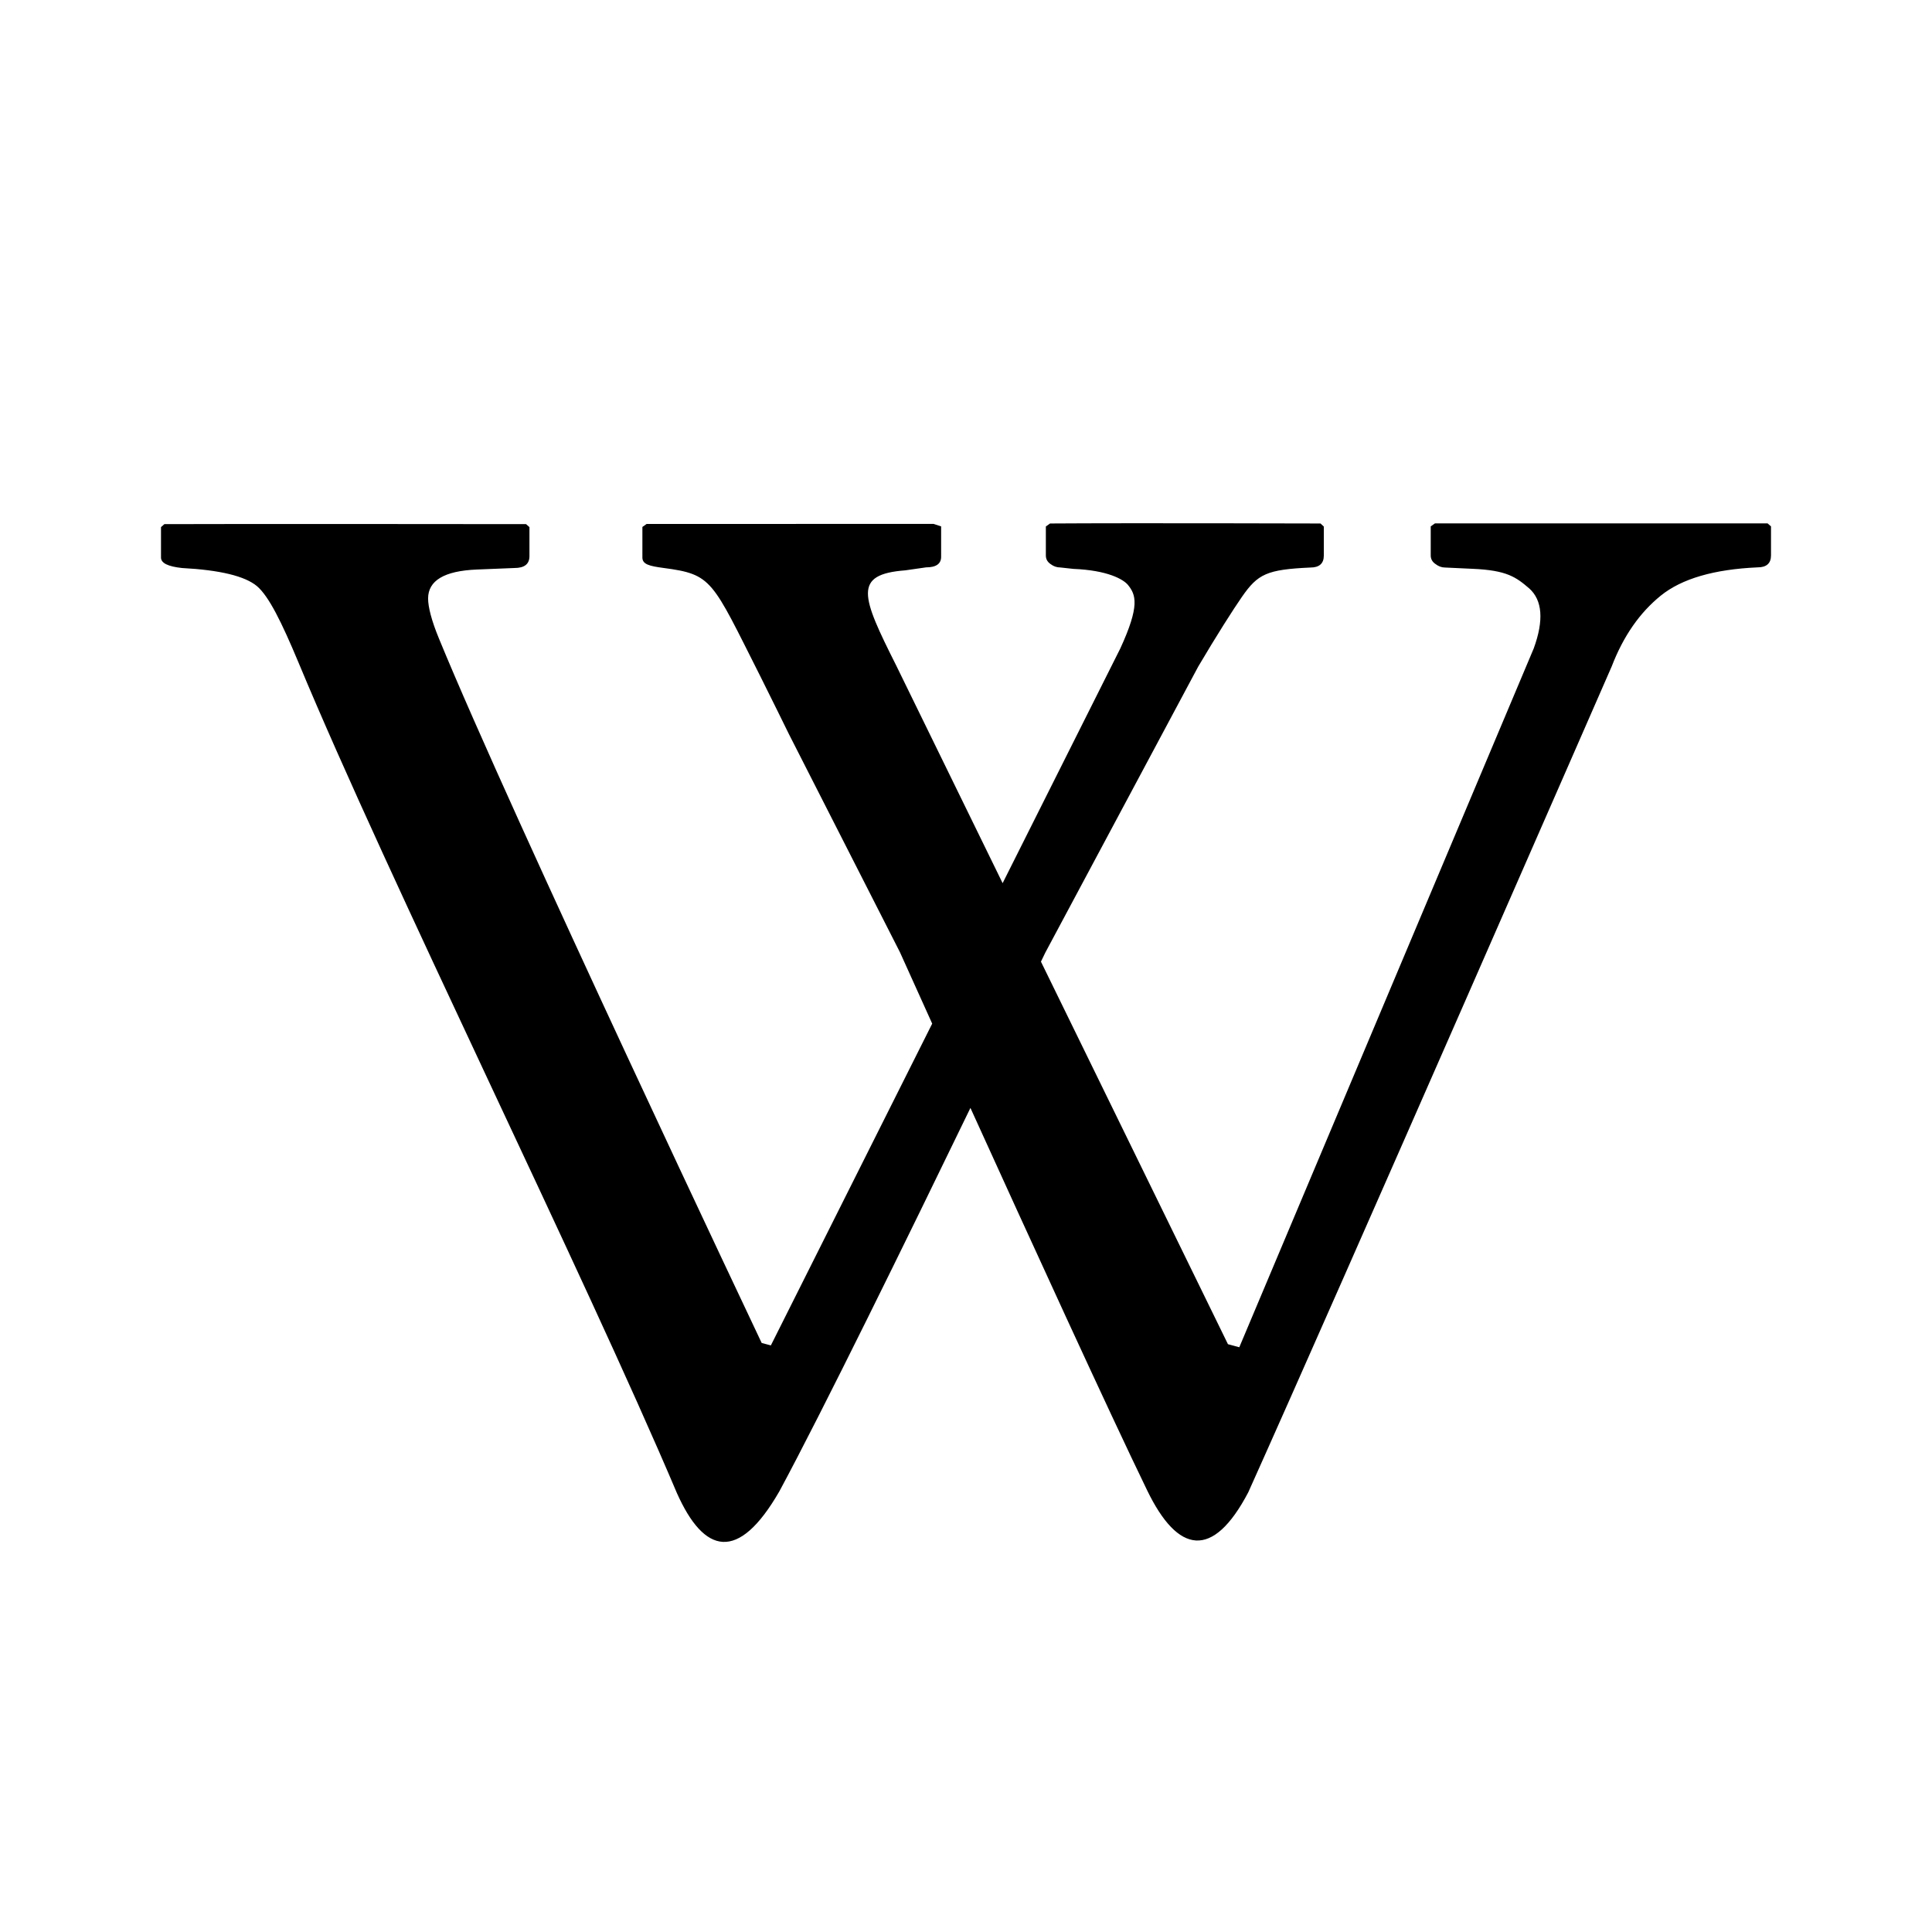
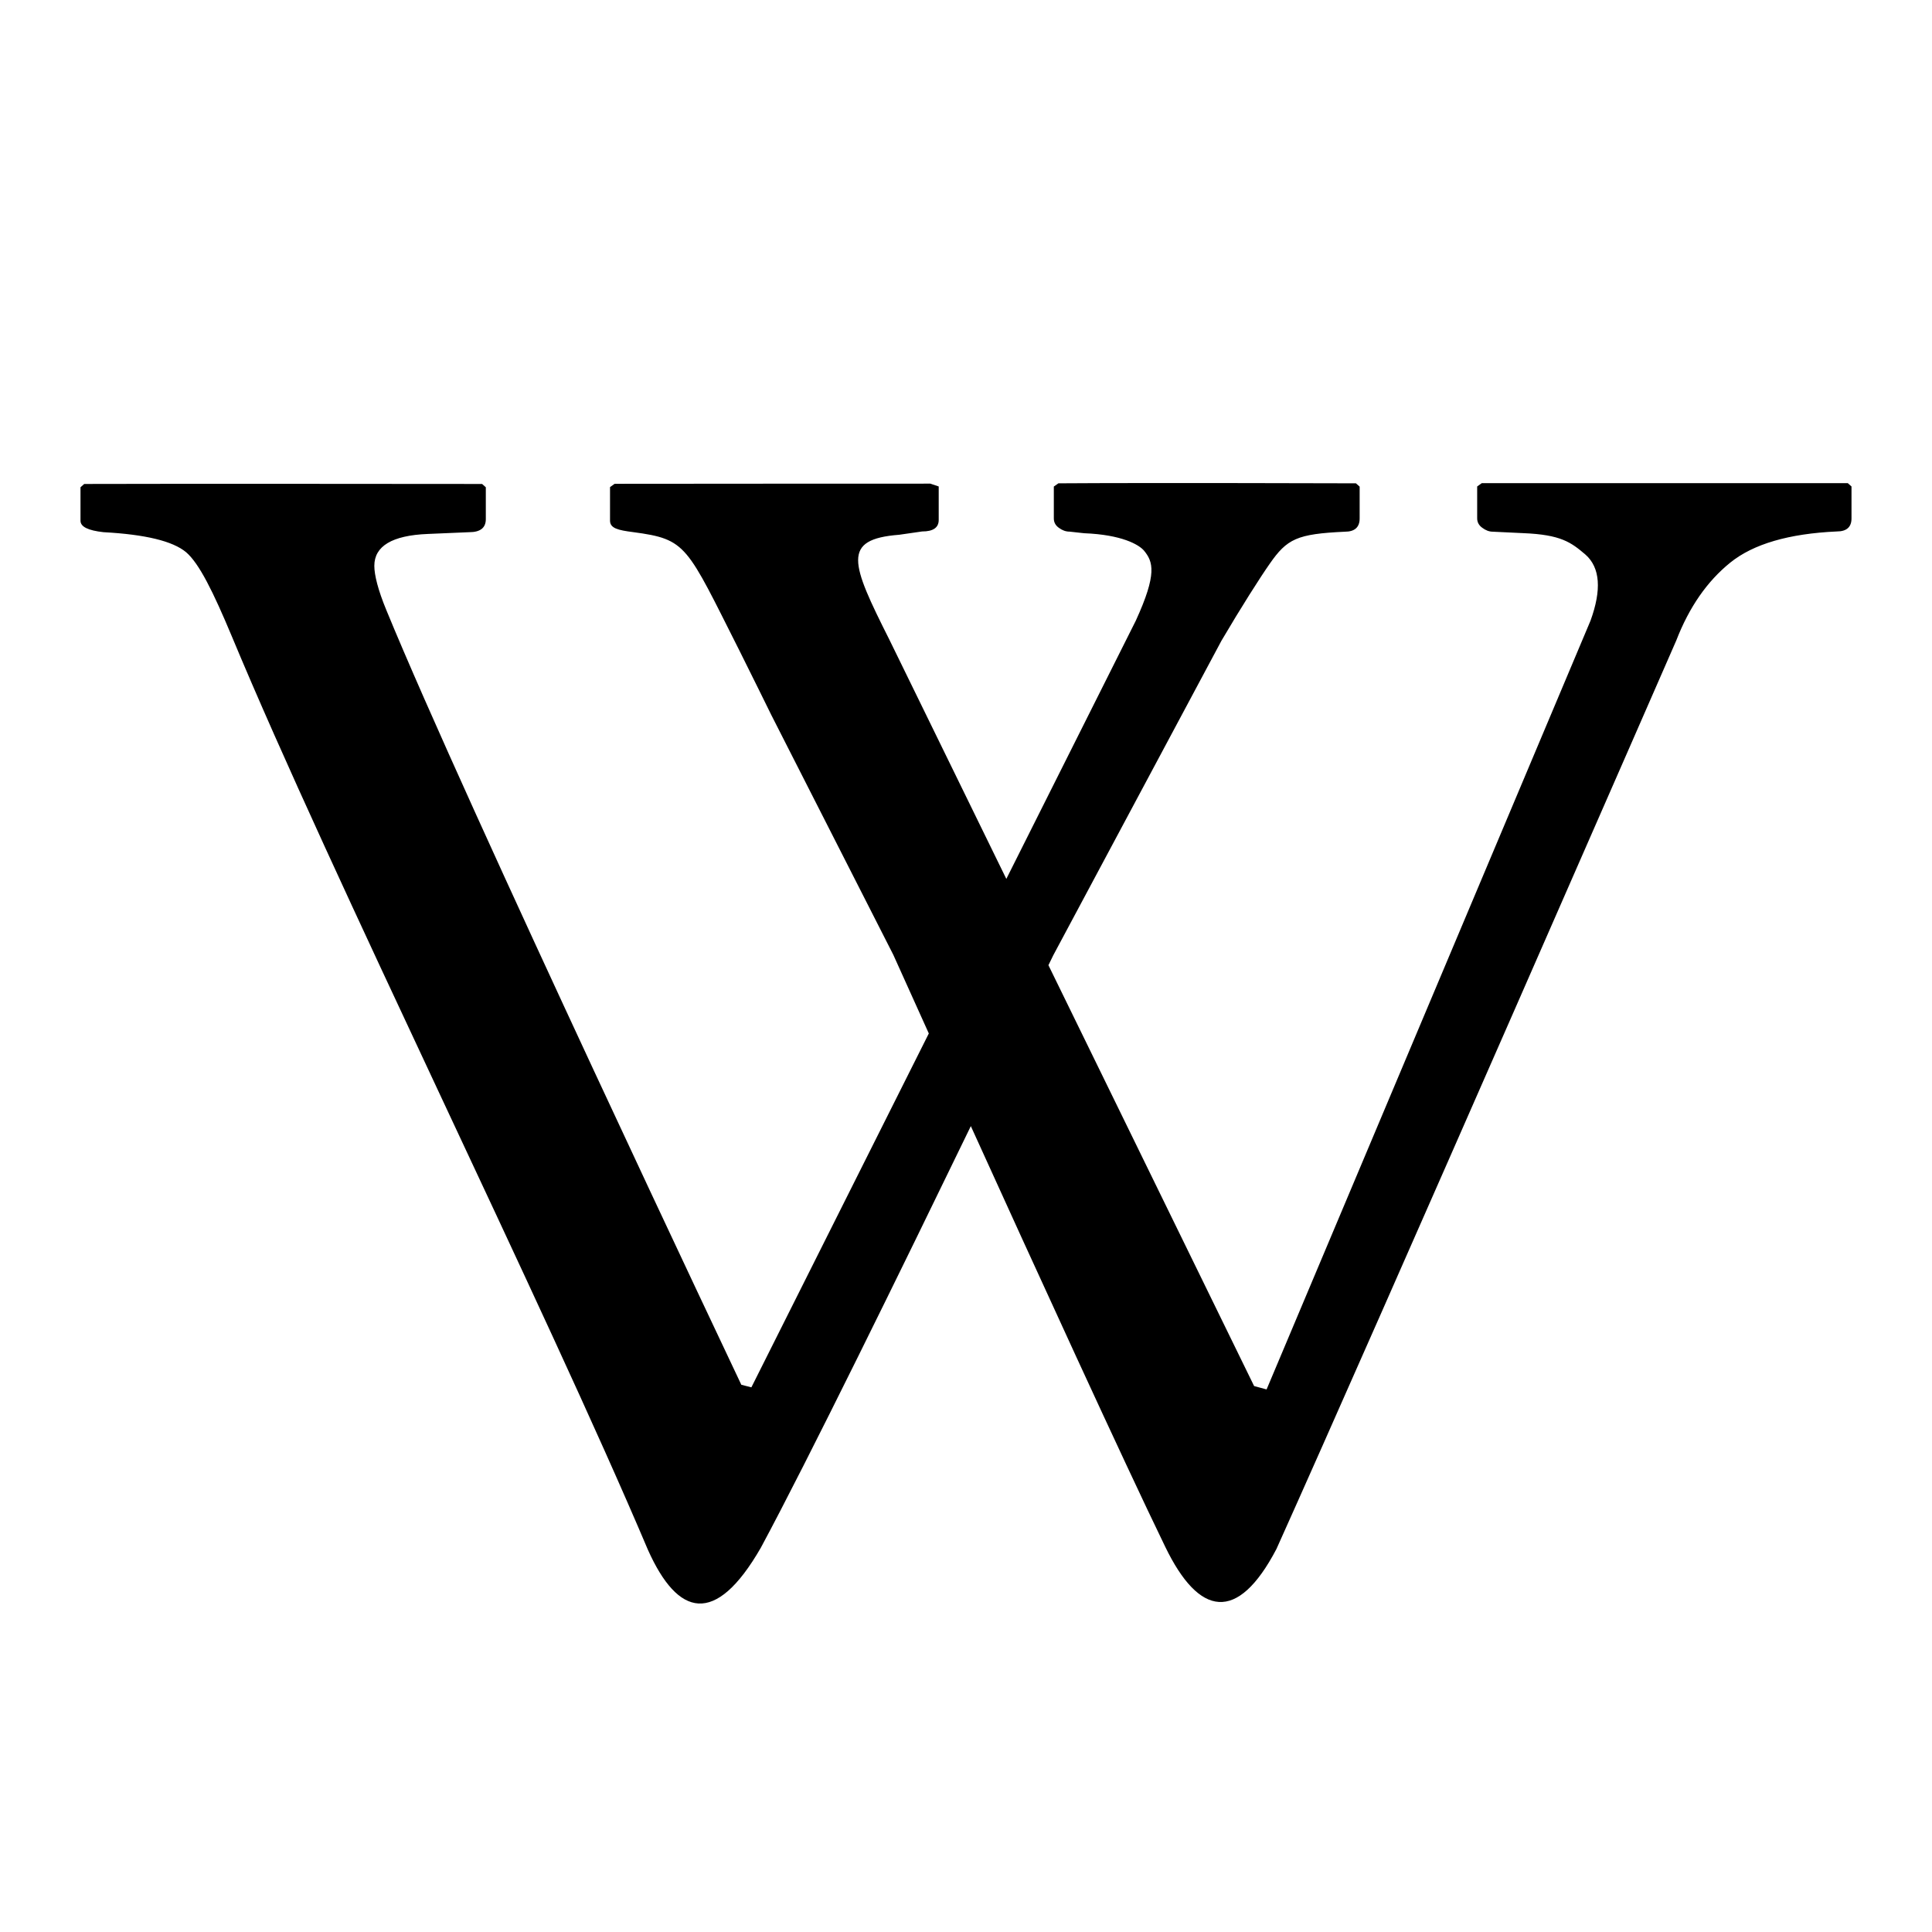
<svg xmlns="http://www.w3.org/2000/svg" viewBox="0 0 24 24" fill="currentColor">
-   <path d="M9.801 9.121C9.801 9.121 9.535 8.579 9.444 8.399C8.839 7.2 8.852 7.136 8.24 7.055C8.069 7.032 7.98 7.011 7.98 6.926V6.546L8.032 6.509C9.137 6.508 11.597 6.508 11.597 6.508L11.691 6.539V6.917C11.691 7.003 11.63 7.048 11.504 7.048L11.246 7.085C10.593 7.135 10.699 7.403 11.133 8.267L12.455 10.971L13.917 8.055C14.162 7.522 14.111 7.388 14.011 7.265C13.953 7.196 13.758 7.084 13.335 7.067L13.169 7.049C13.127 7.049 13.087 7.035 13.049 7.006C13.011 6.979 12.992 6.945 12.992 6.9V6.54L13.044 6.503C14.079 6.496 16.404 6.503 16.404 6.503L16.445 6.541V6.901C16.445 7 16.389 7.05 16.279 7.05C15.737 7.075 15.626 7.129 15.428 7.414C15.32 7.569 15.107 7.904 14.885 8.28L12.985 11.834L12.931 11.946L15.254 16.698L15.395 16.736L19.053 8.054C19.18 7.705 19.16 7.456 18.997 7.31C18.833 7.169 18.718 7.084 18.294 7.066L17.951 7.05C17.908 7.05 17.869 7.035 17.83 7.005C17.792 6.979 17.773 6.943 17.773 6.9V6.539L17.825 6.502H21.958L22 6.539V6.9C22 6.998 21.944 7.048 21.834 7.048C21.292 7.072 20.891 7.189 20.631 7.399C20.37 7.61 20.167 7.9 20.021 8.279C20.021 8.279 16.657 15.979 15.506 18.539C15.065 19.378 14.632 19.301 14.251 18.515C13.774 17.533 12.783 15.365 12.055 13.763C11.277 15.369 10.211 17.545 9.682 18.525C9.168 19.418 8.745 19.301 8.409 18.548C7.239 15.789 4.838 10.945 3.708 8.23C3.499 7.73 3.341 7.409 3.193 7.282C3.043 7.156 2.732 7.081 2.26 7.056C2.086 7.037 2 6.995 2 6.926V6.548L2.042 6.511C2.812 6.507 6.535 6.511 6.535 6.511L6.577 6.548V6.908C6.577 7.008 6.514 7.056 6.39 7.056L5.921 7.075C5.519 7.092 5.318 7.212 5.318 7.435C5.318 7.539 5.36 7.708 5.454 7.935C6.354 10.128 9.462 16.683 9.462 16.683L9.576 16.713L11.58 12.716C11.335 12.175 11.179 11.828 11.179 11.828L9.801 9.121Z" fill="currentColor" />
+   <path d="M9.582 8.883C9.582 8.883 9.289 8.287 9.189 8.089C8.523 6.77 8.537 6.7 7.864 6.61C7.676 6.586 7.578 6.562 7.578 6.468V6.051L7.635 6.01C8.851 6.008 11.557 6.008 11.557 6.008L11.661 6.043V6.459C11.661 6.554 11.593 6.602 11.455 6.602L11.17 6.643C10.452 6.699 10.569 6.993 11.047 7.944L12.501 10.918L14.109 7.711C14.378 7.124 14.323 6.977 14.212 6.841C14.148 6.765 13.934 6.642 13.468 6.624L13.286 6.604C13.239 6.604 13.196 6.588 13.154 6.557C13.112 6.527 13.091 6.489 13.091 6.44V6.044L13.148 6.004C14.287 5.996 16.844 6.004 16.844 6.004L16.89 6.045V6.441C16.89 6.55 16.828 6.605 16.707 6.605C16.111 6.633 15.989 6.692 15.771 7.006C15.652 7.176 15.417 7.545 15.174 7.958L13.084 11.867L13.024 11.99L15.579 17.218L15.734 17.26L19.758 7.71C19.898 7.325 19.877 7.052 19.697 6.891C19.516 6.736 19.39 6.642 18.923 6.623L18.546 6.605C18.499 6.605 18.455 6.588 18.413 6.556C18.372 6.527 18.35 6.487 18.35 6.44V6.043L18.407 6.002H22.954L23 6.043V6.44C23 6.548 22.939 6.602 22.817 6.602C22.221 6.629 21.78 6.758 21.494 6.989C21.207 7.221 20.984 7.541 20.823 7.957C20.823 7.957 17.123 16.427 15.856 19.243C15.372 20.166 14.895 20.081 14.476 19.217C13.951 18.136 12.861 15.752 12.06 13.989C11.204 15.755 10.032 18.149 9.451 19.227C8.885 20.21 8.42 20.081 8.049 19.253C6.763 16.218 4.122 10.889 2.879 7.903C2.649 7.353 2.475 7 2.312 6.86C2.147 6.722 1.806 6.639 1.286 6.611C1.095 6.59 1 6.544 1 6.469V6.053L1.046 6.012C1.893 6.008 5.989 6.012 5.989 6.012L6.035 6.053V6.449C6.035 6.558 5.965 6.611 5.829 6.611L5.313 6.633C4.871 6.651 4.65 6.784 4.65 7.029C4.65 7.143 4.696 7.329 4.799 7.578C5.789 9.991 9.209 17.202 9.209 17.202L9.334 17.234L11.538 12.838C11.269 12.242 11.097 11.861 11.097 11.861L9.582 8.883Z" fill="currentColor" />
</svg>
